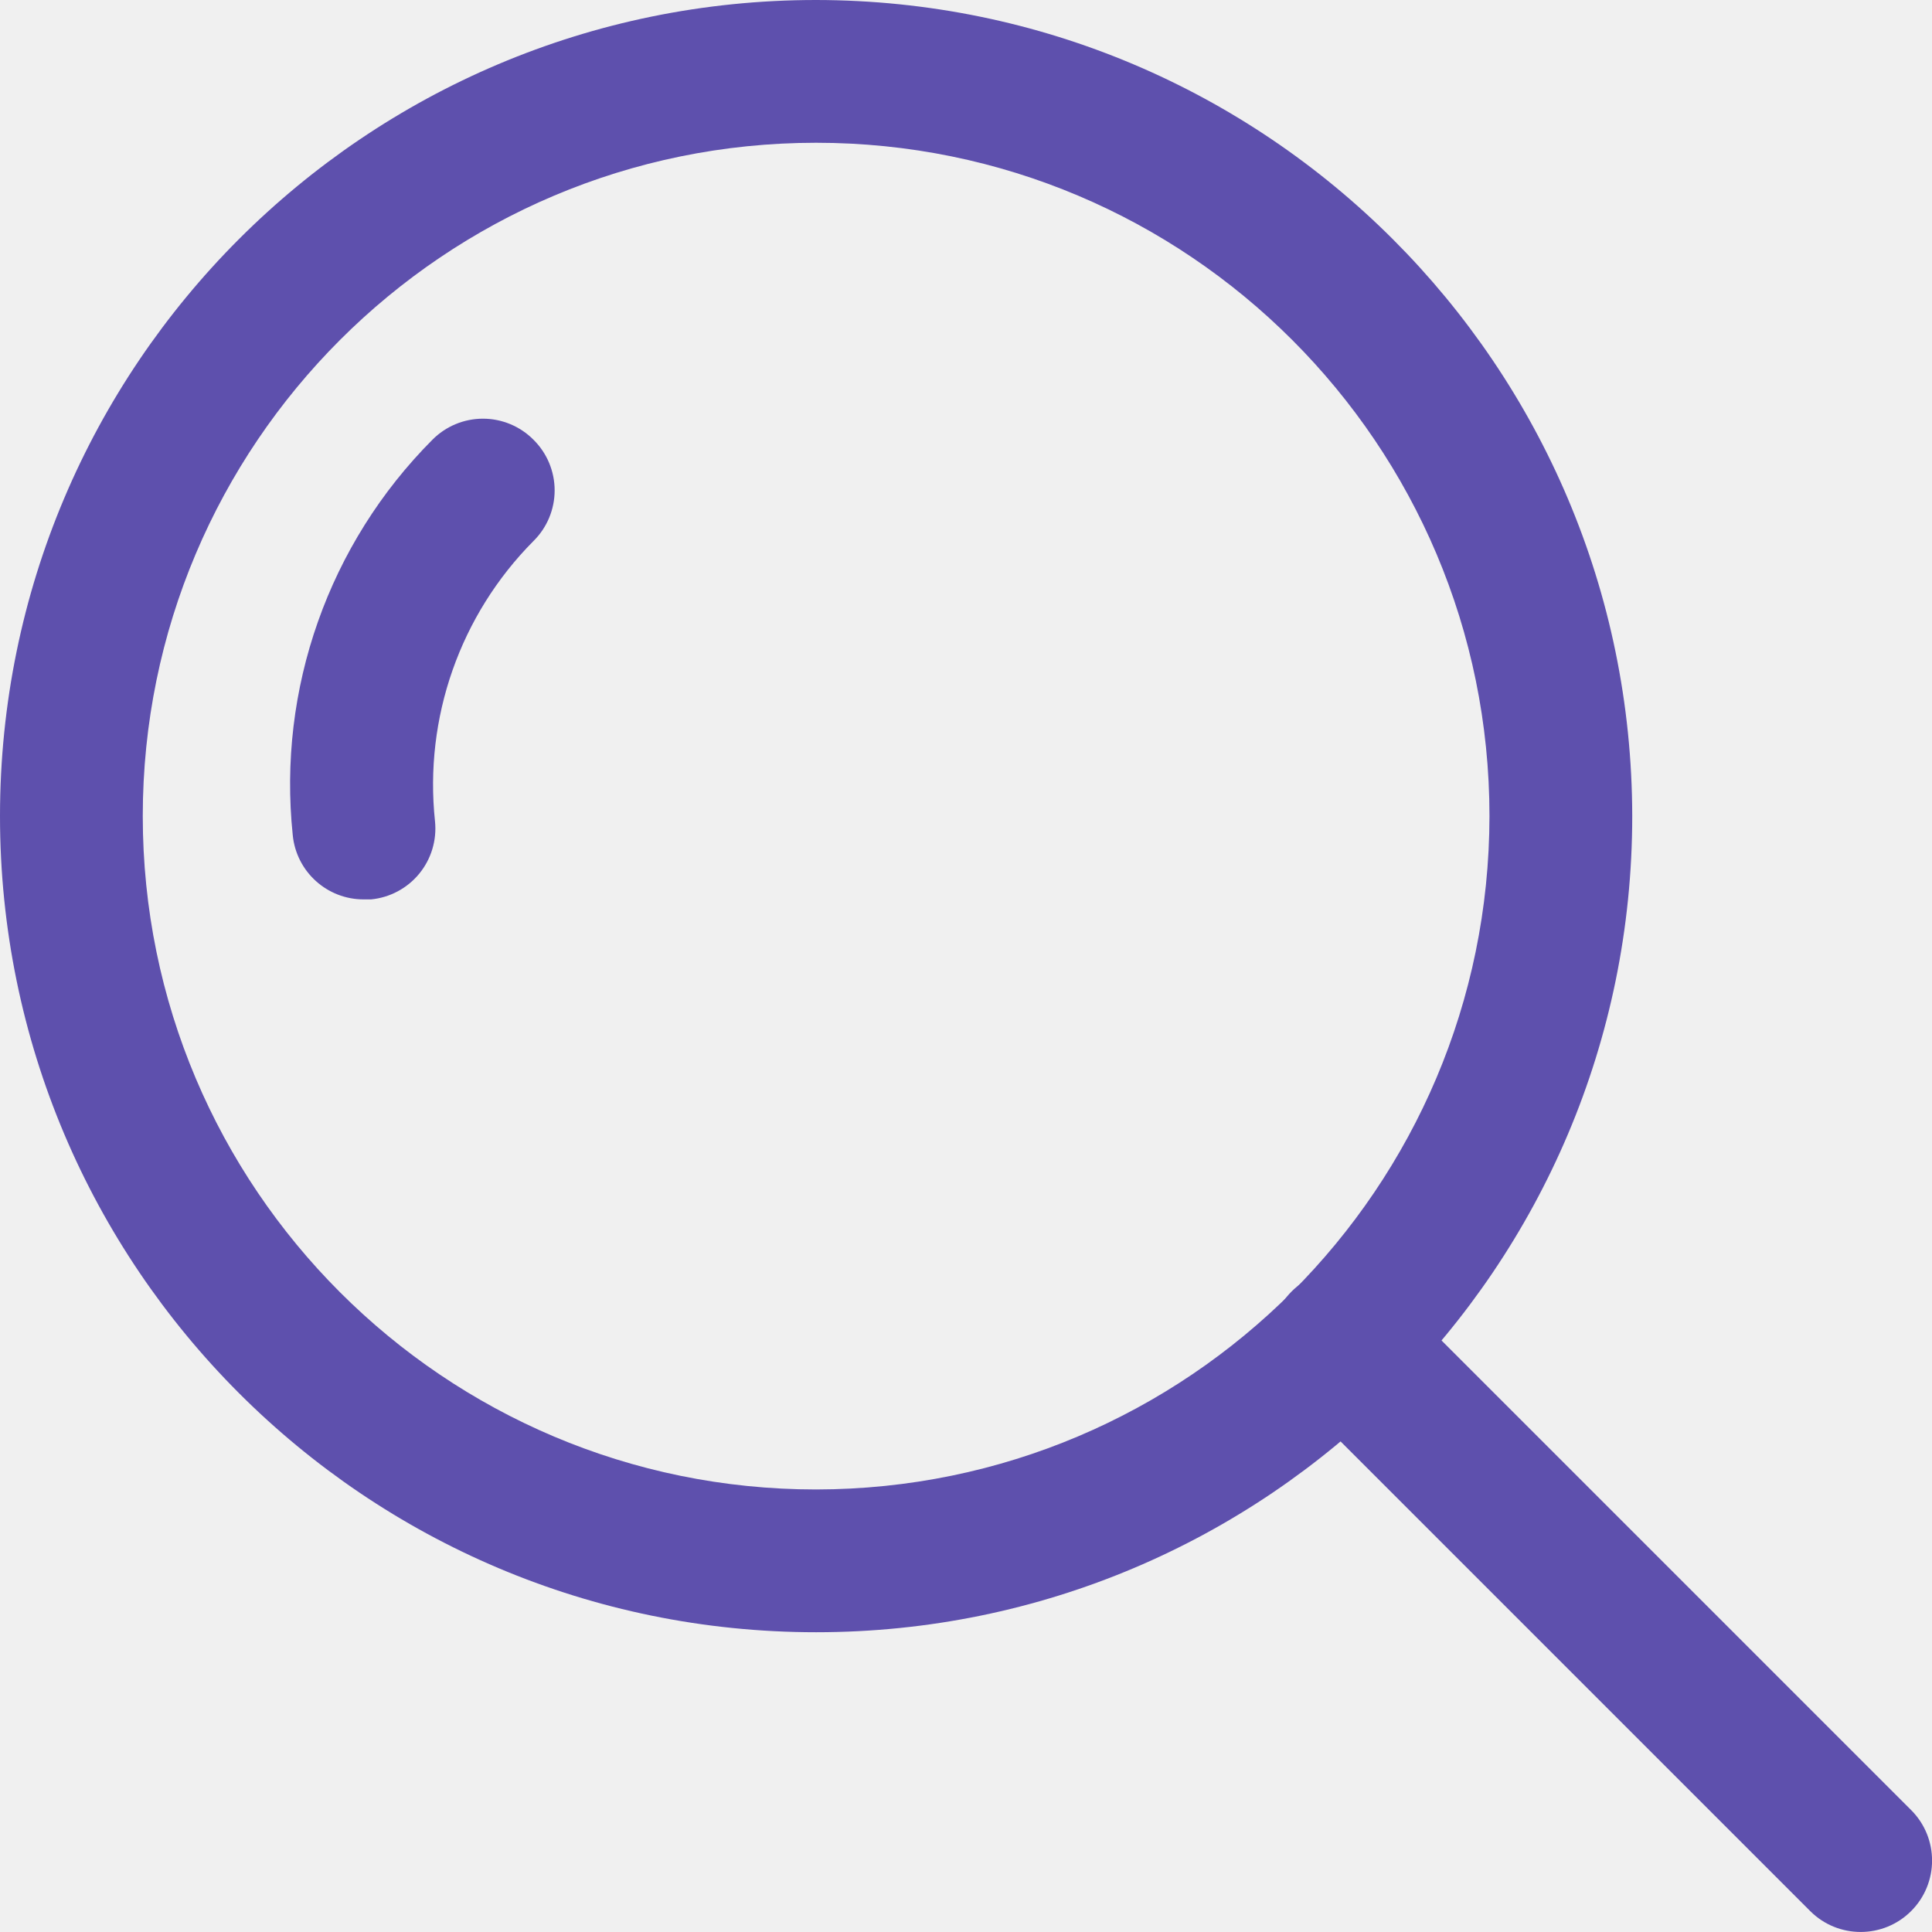
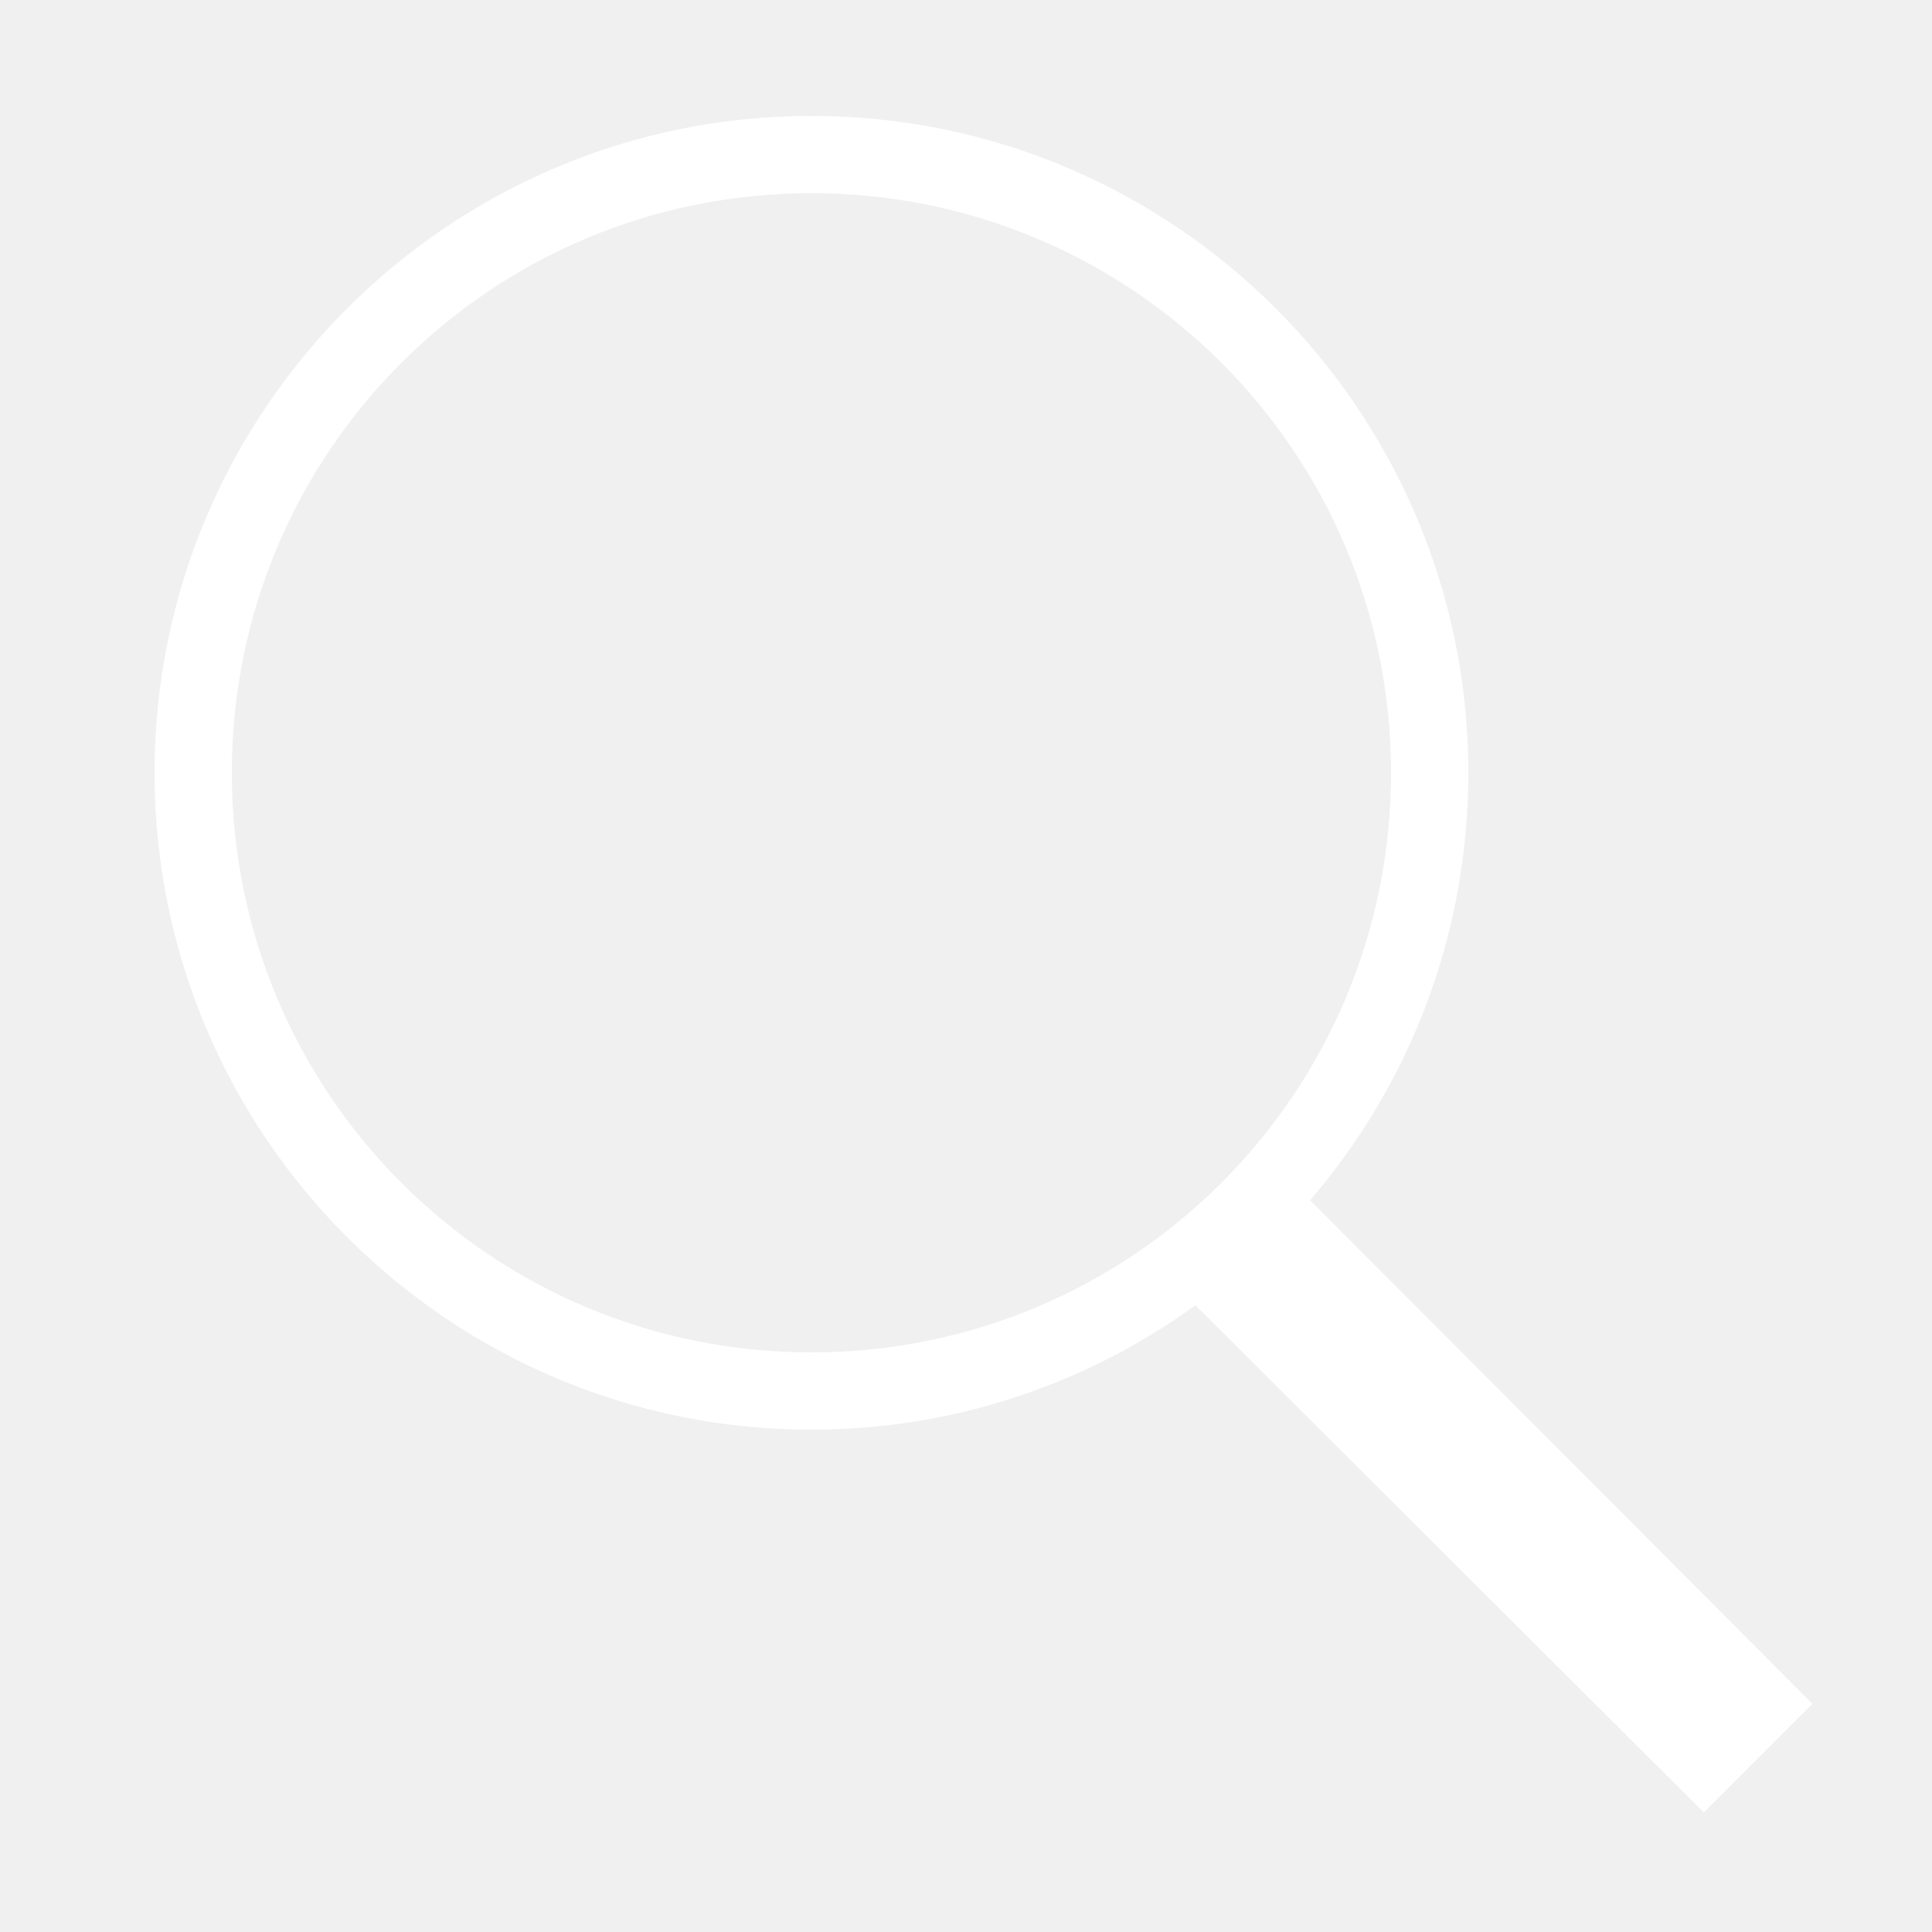
- <svg xmlns="http://www.w3.org/2000/svg" id="search_3_" data-name="search(3)" width="19" height="19" viewBox="0 0 19 19">
-   <g id="Group_44" data-name="Group 44" transform="translate(2.857 4.118)">
-     <g id="Group_43" data-name="Group 43">
-       <path id="Path_38" data-name="Path 38" d="M79.367,111.181a.7.7,0,0,0-.993,0A4.8,4.8,0,0,0,77,115.07a.7.7,0,0,0,.7.632c.023,0,.047,0,.07,0a.7.7,0,0,0,.629-.768,3.4,3.4,0,0,1,.968-2.756A.7.7,0,0,0,79.367,111.181Z" transform="translate(-76.978 -110.975)" fill="#5e50ad" />
-     </g>
-   </g>
-   <g id="Group_46" data-name="Group 46">
-     <g id="Group_45" data-name="Group 45">
-       <path id="Path_39" data-name="Path 39" d="M8.026,0a8.026,8.026,0,1,0,8.026,8.026A8.035,8.035,0,0,0,8.026,0Zm0,14.648a6.622,6.622,0,1,1,6.622-6.622A6.629,6.629,0,0,1,8.026,14.648Z" fill="#5e50ad" />
-     </g>
-   </g>
-   <g id="Group_48" data-name="Group 48" transform="translate(12.495 12.495)">
-     <g id="Group_47" data-name="Group 47">
-       <path id="Path_40" data-name="Path 40" d="M343.008,342.016l-5.1-5.1a.7.7,0,0,0-.993.993l5.1,5.1a.7.7,0,1,0,.993-.993Z" transform="translate(-336.708 -336.71)" fill="#5e50ad" />
-     </g>
-   </g>
+ <svg xmlns="http://www.w3.org/2000/svg" fill="#FFFFFF" viewBox="0 0 50 50" width="50px" height="50px">
+   <path d="M 21 3 C 11.621 3 4 10.621 4 20 C 4 29.379 11.621 37 21 37 C 24.711 37 28.141 35.805 30.938 33.781 L 44.094 46.906 L 46.906 44.094 L 33.906 31.062 C 36.461 28.086 38 24.223 38 20 C 38 10.621 30.379 3 21 3 Z M 21 5 C 29.297 5 36 11.703 36 20 C 36 28.297 29.297 35 21 35 C 12.703 35 6 28.297 6 20 C 6 11.703 12.703 5 21 5 Z" />
</svg>
